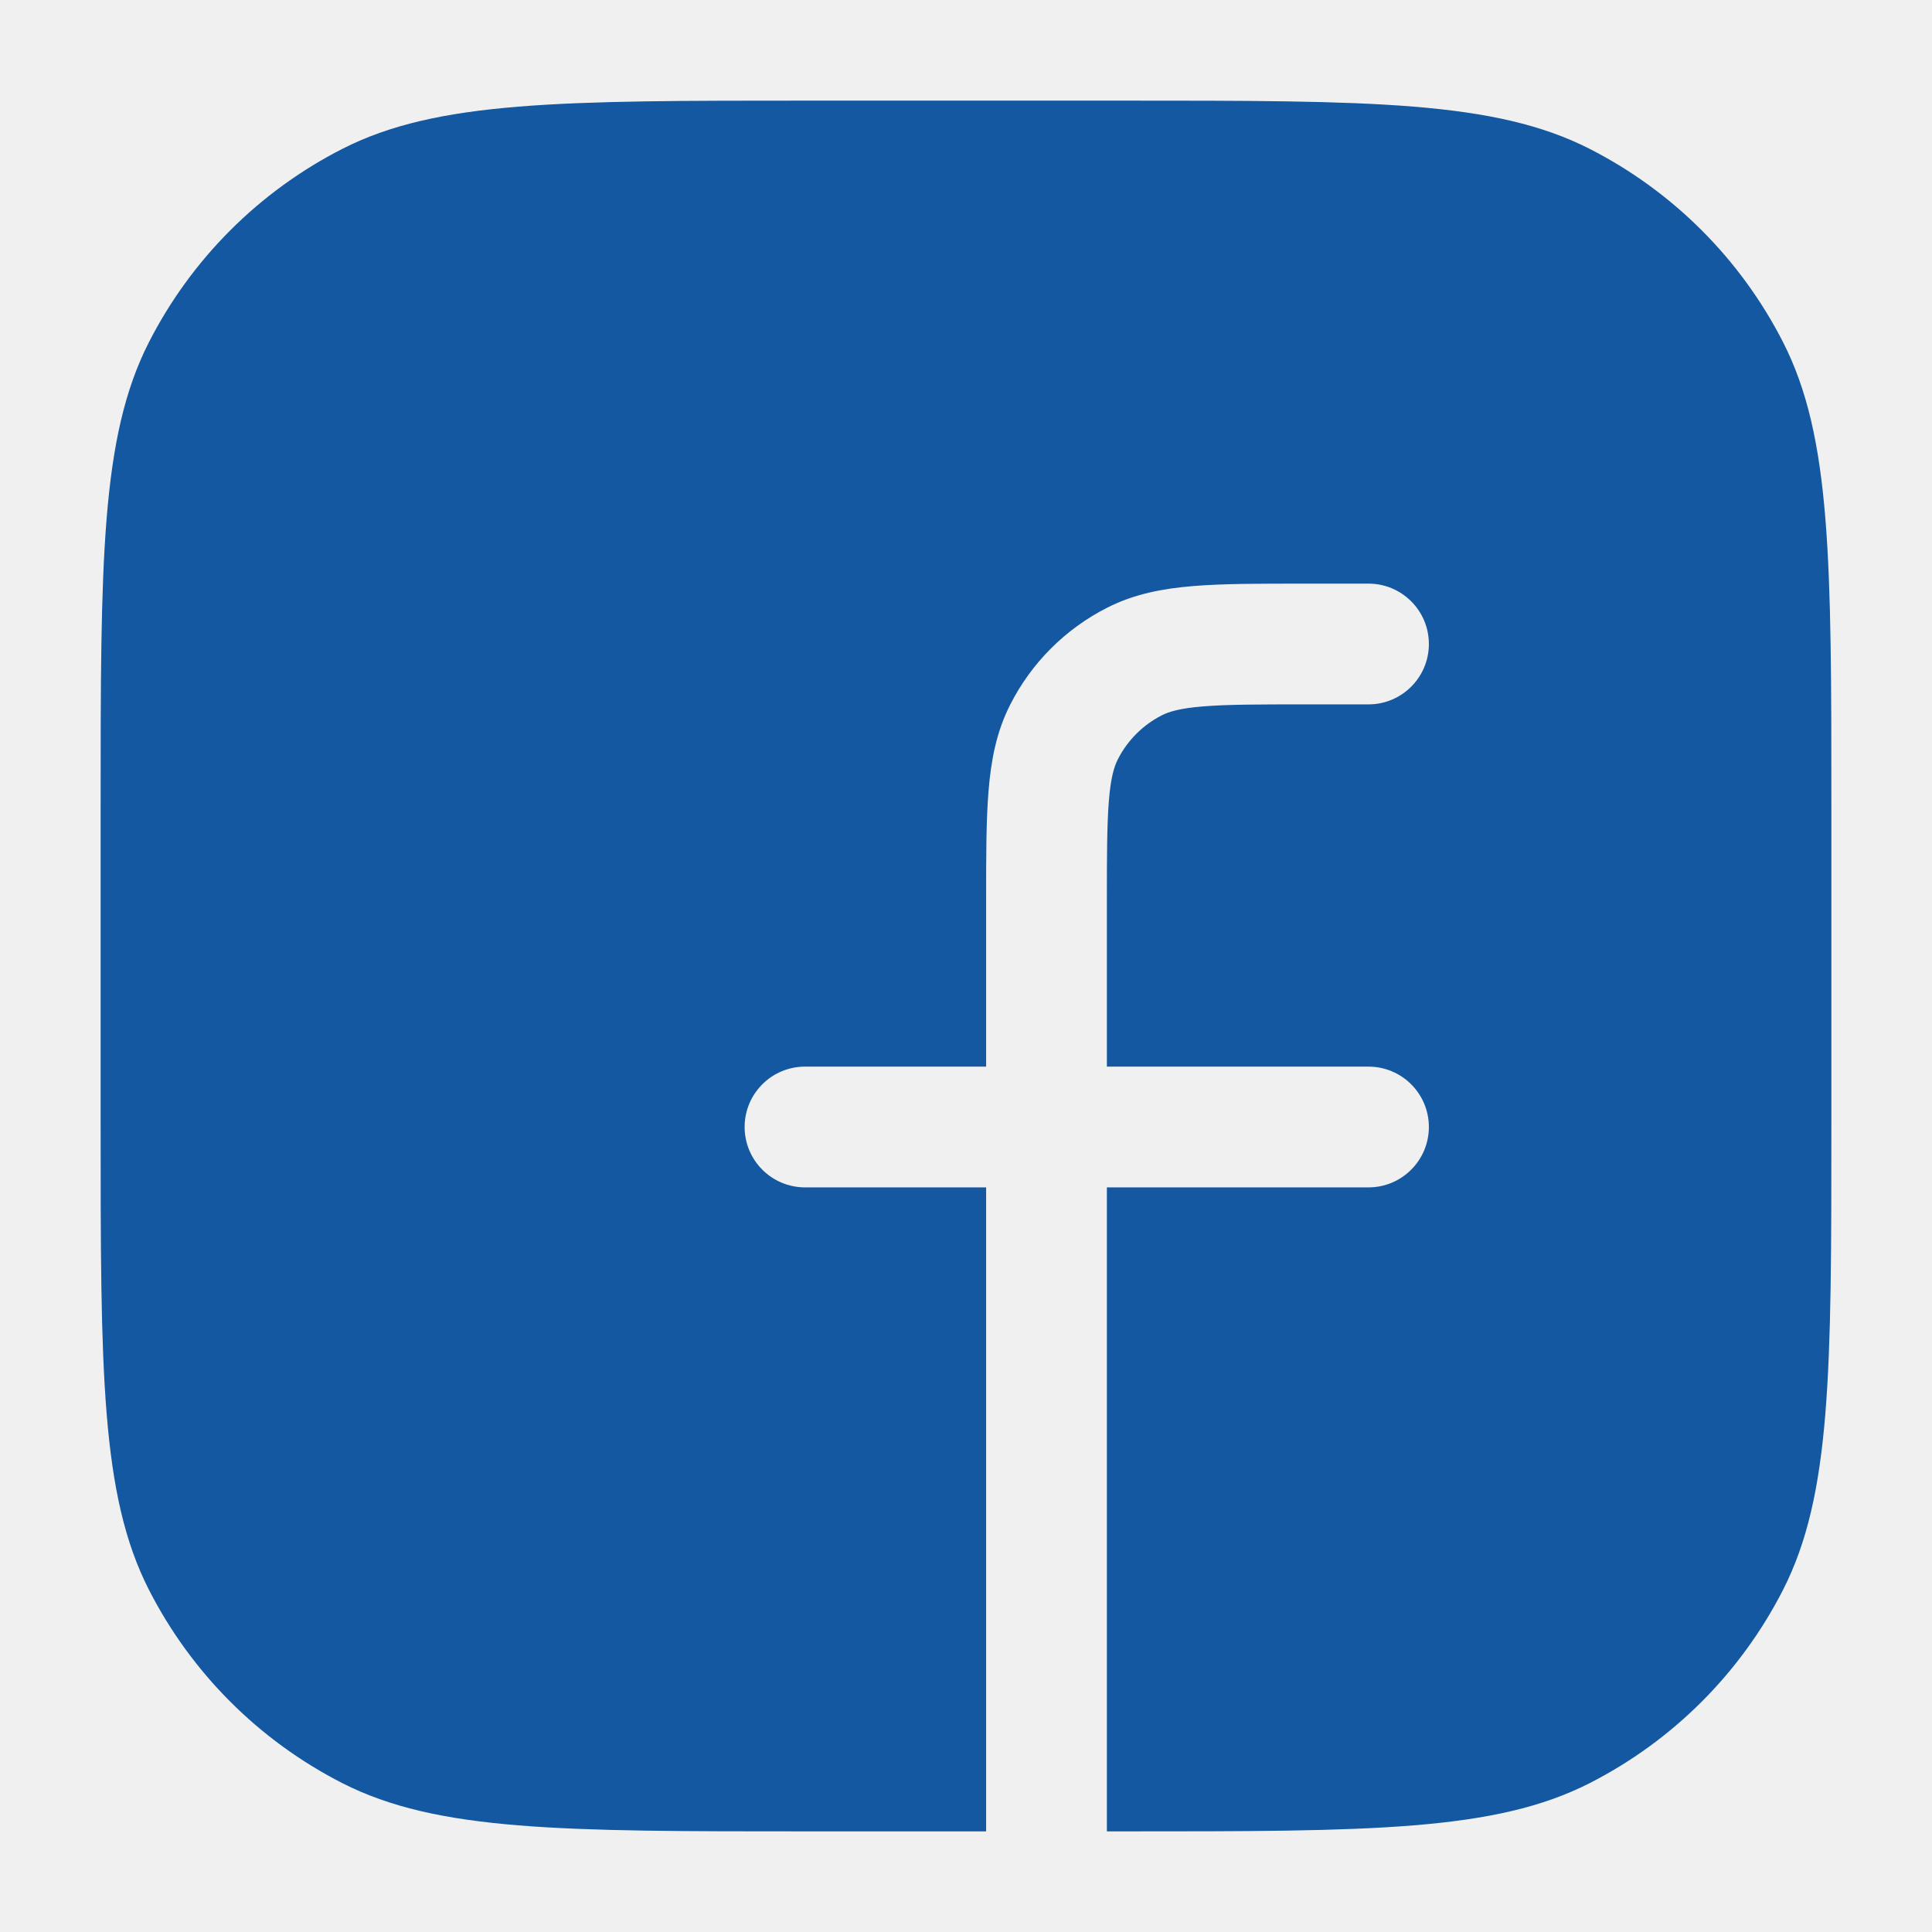
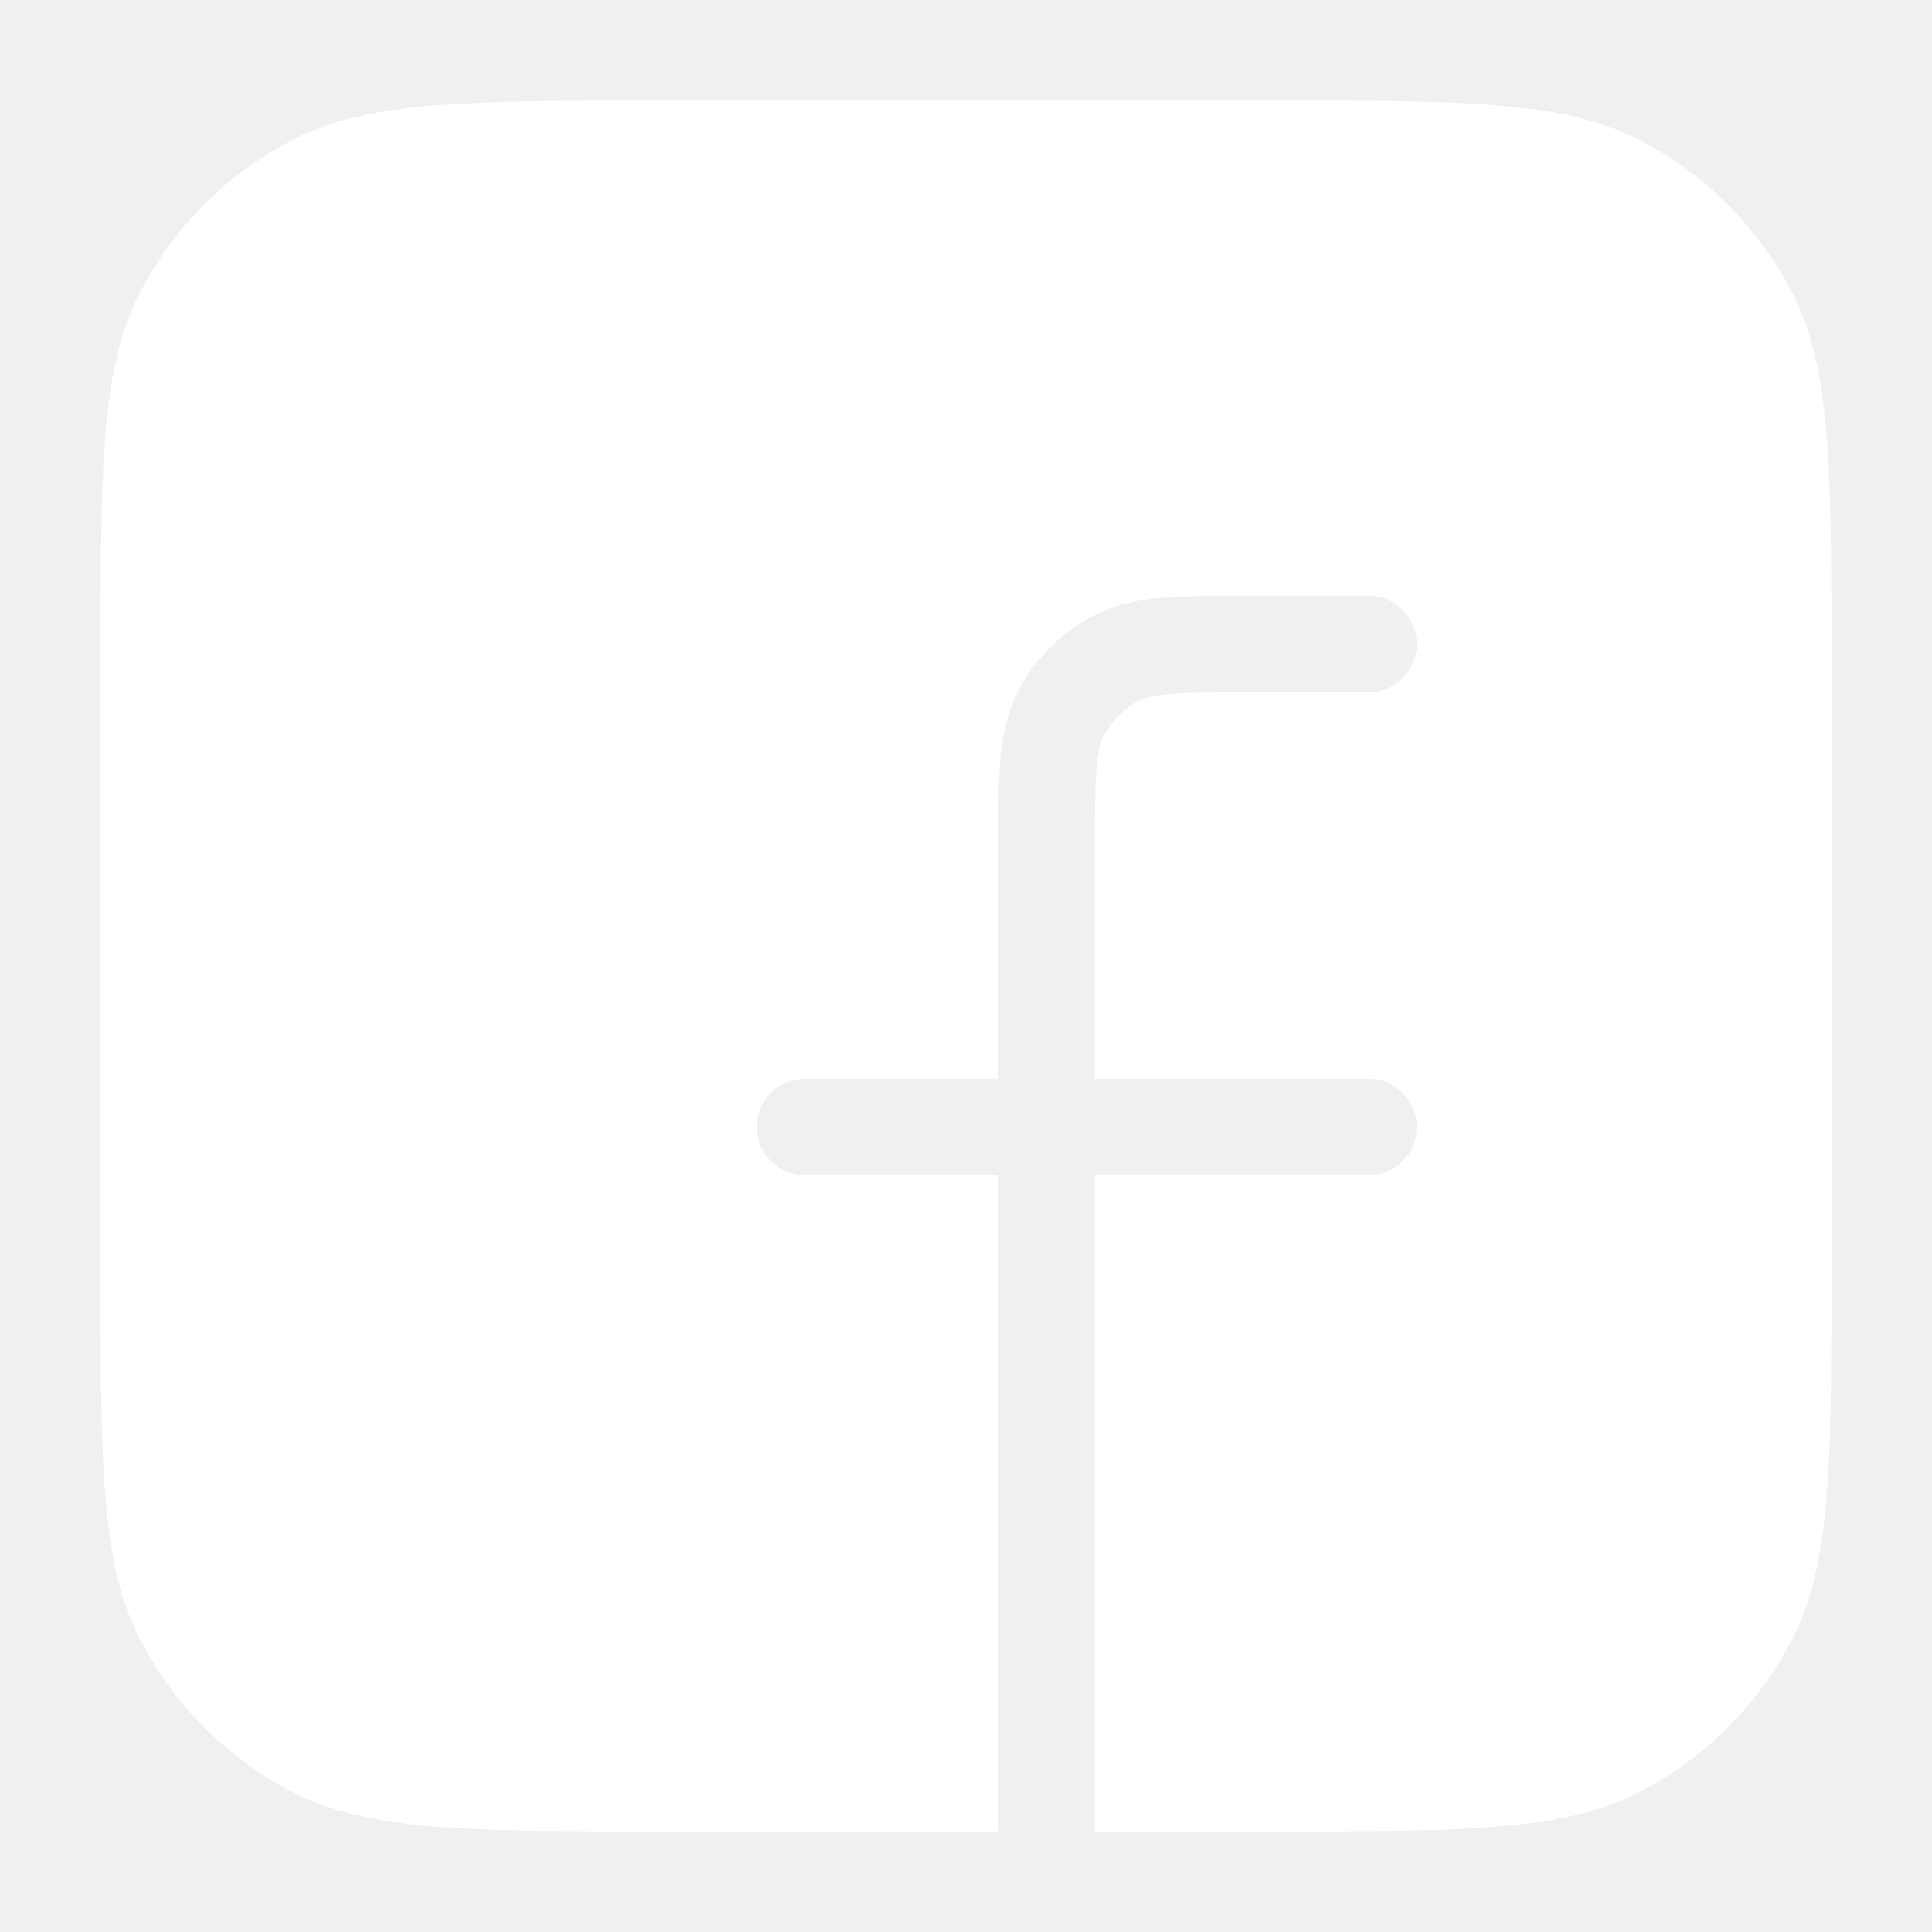
- <svg xmlns="http://www.w3.org/2000/svg" width="24" height="24" viewBox="0 0 24 24" fill="none">
-   <path fill-rule="evenodd" clip-rule="evenodd" d="M4.253 1.849C5.43 1.25 6.97 1.25 10.05 1.25H13.95C17.03 1.25 18.57 1.25 19.747 1.849C20.782 2.377 21.623 3.218 22.151 4.253C22.75 5.43 22.75 6.97 22.75 10.05V13.95C22.75 17.03 22.75 18.57 22.151 19.747C21.623 20.782 20.782 21.623 19.747 22.151C18.57 22.75 17.03 22.75 13.95 22.75H13.75V14.75H17C17.414 14.75 17.75 14.414 17.75 14C17.75 13.586 17.414 13.25 17 13.25H13.75V11.2C13.75 10.628 13.751 10.243 13.775 9.947C13.798 9.66 13.84 9.523 13.886 9.433C14.006 9.197 14.197 9.006 14.432 8.886C14.523 8.84 14.66 8.798 14.947 8.775C15.243 8.751 15.628 8.75 16.2 8.75H17C17.414 8.75 17.75 8.414 17.75 8C17.75 7.586 17.414 7.25 17 7.25H16.2L16.17 7.25H16.169C15.635 7.25 15.19 7.25 14.825 7.28C14.445 7.311 14.089 7.378 13.752 7.55C13.234 7.813 12.813 8.234 12.55 8.752C12.378 9.089 12.311 9.445 12.28 9.825C12.25 10.19 12.25 10.635 12.25 11.17V11.2V13.25H10C9.586 13.25 9.25 13.586 9.25 14C9.25 14.414 9.586 14.75 10 14.75H12.25V22.75H10.05C6.97 22.75 5.43 22.75 4.253 22.151C3.218 21.623 2.377 20.782 1.849 19.747C1.25 18.57 1.25 17.03 1.25 13.95V10.05C1.25 6.97 1.25 5.43 1.849 4.253C2.377 3.218 3.218 2.377 4.253 1.849Z" fill="#1458A1" />
+ <svg xmlns="http://www.w3.org/2000/svg" width="30" height="30" viewBox="0 0 30 30" fill="none">
+   <path fill-rule="evenodd" clip-rule="evenodd" d="M4.566 2.162C5.742 1.562 7.282 1.562 10.363 1.562H19.637C22.718 1.562 24.258 1.562 25.434 2.162C26.469 2.689 27.311 3.531 27.838 4.566C28.438 5.742 28.438 7.282 28.438 10.363V19.637C28.438 22.718 28.438 24.258 27.838 25.434C27.311 26.469 26.469 27.311 25.434 27.838C24.258 28.438 22.718 28.438 19.637 28.438H17V18.25H21.25C21.664 18.25 22 17.914 22 17.5C22 17.086 21.664 16.75 21.25 16.75H17V13.2C17 12.628 17.001 12.243 17.025 11.947C17.048 11.66 17.09 11.523 17.136 11.432C17.256 11.197 17.447 11.006 17.683 10.886C17.773 10.84 17.91 10.798 18.198 10.775C18.493 10.751 18.878 10.75 19.45 10.75H21.25C21.664 10.75 22 10.414 22 10C22 9.586 21.664 9.25 21.25 9.25H19.45L19.42 9.25H19.419C18.885 9.25 18.44 9.25 18.075 9.28C17.695 9.311 17.339 9.378 17.002 9.55C16.484 9.813 16.063 10.234 15.8 10.752C15.628 11.089 15.561 11.445 15.53 11.825C15.5 12.19 15.5 12.635 15.5 13.17V13.2V16.75H12.5C12.086 16.75 11.75 17.086 11.75 17.5C11.75 17.914 12.086 18.25 12.5 18.25H15.5V28.438H10.363C7.282 28.438 5.742 28.438 4.566 27.838C3.531 27.311 2.689 26.469 2.162 25.434C1.562 24.258 1.562 22.718 1.562 19.637V10.363C1.562 7.282 1.562 5.742 2.162 4.566C2.689 3.531 3.531 2.689 4.566 2.162Z" fill="white" />
</svg>
